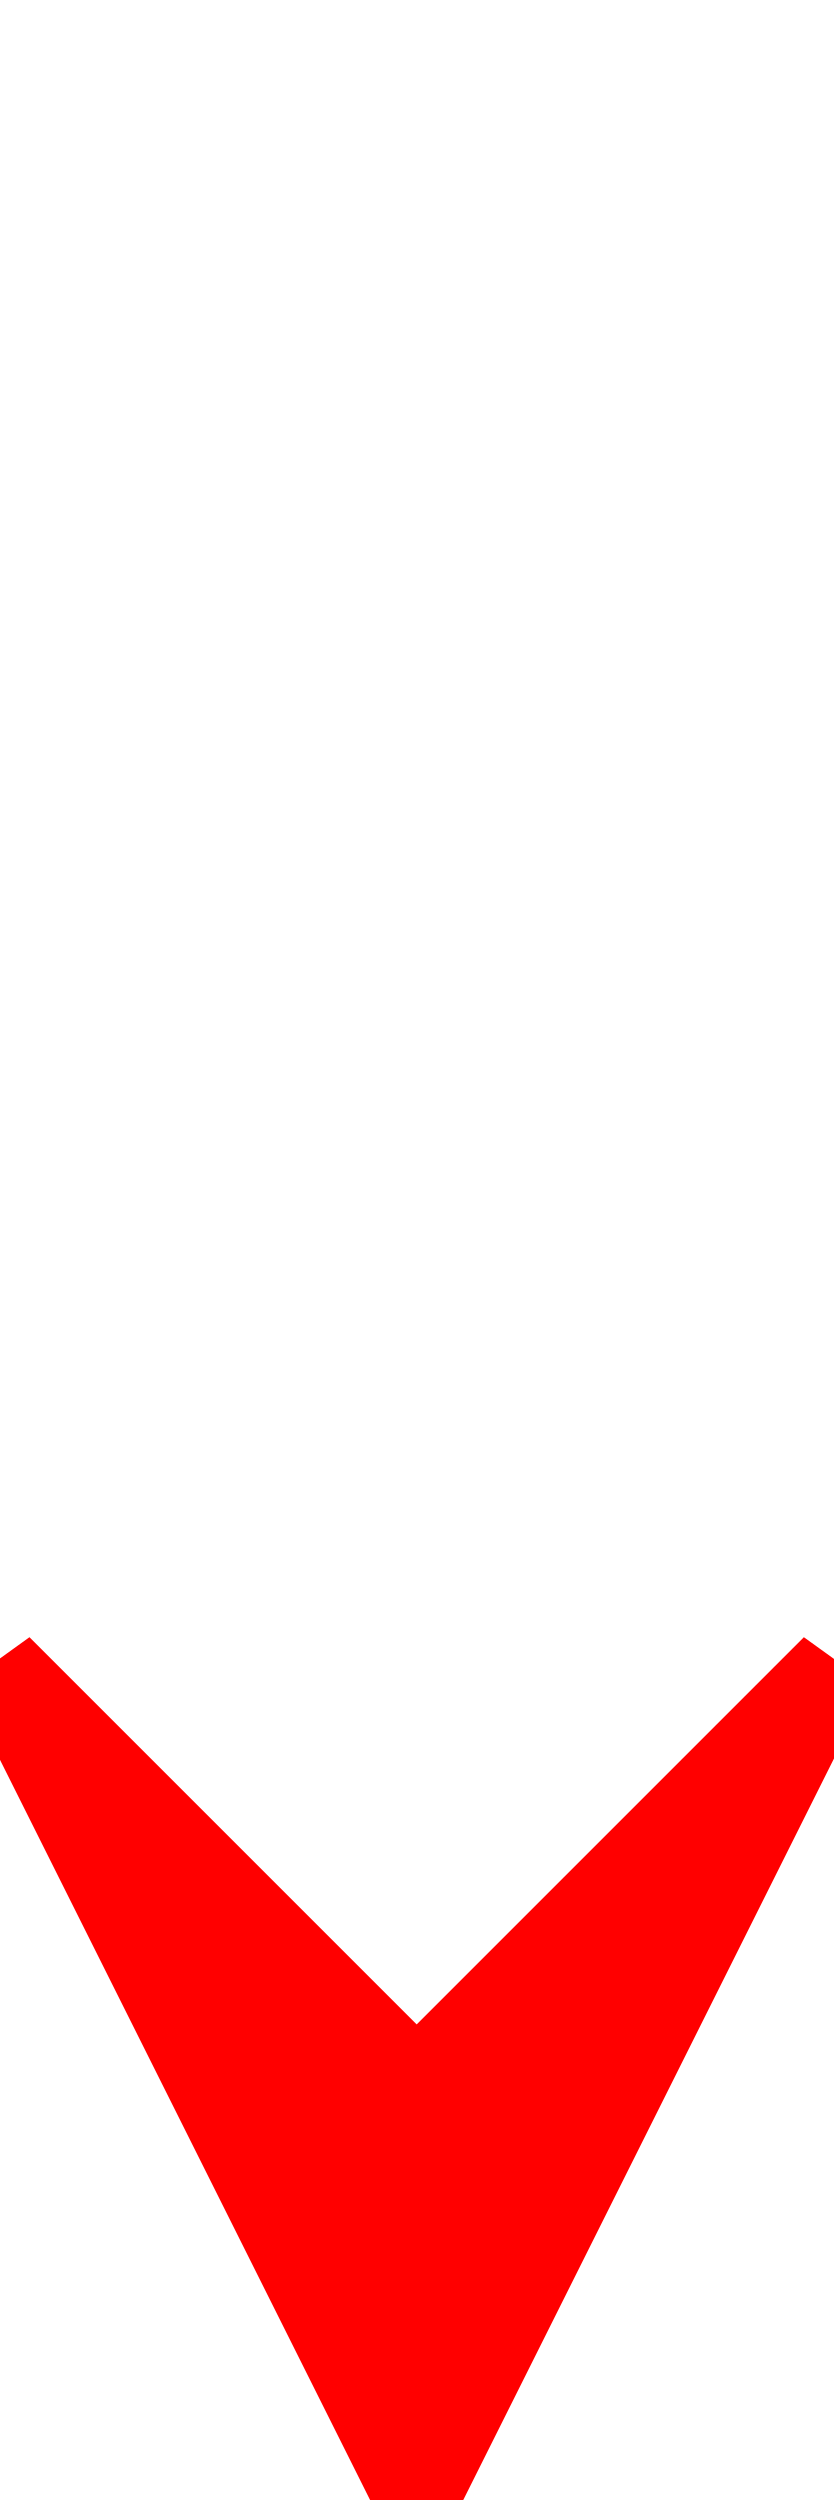
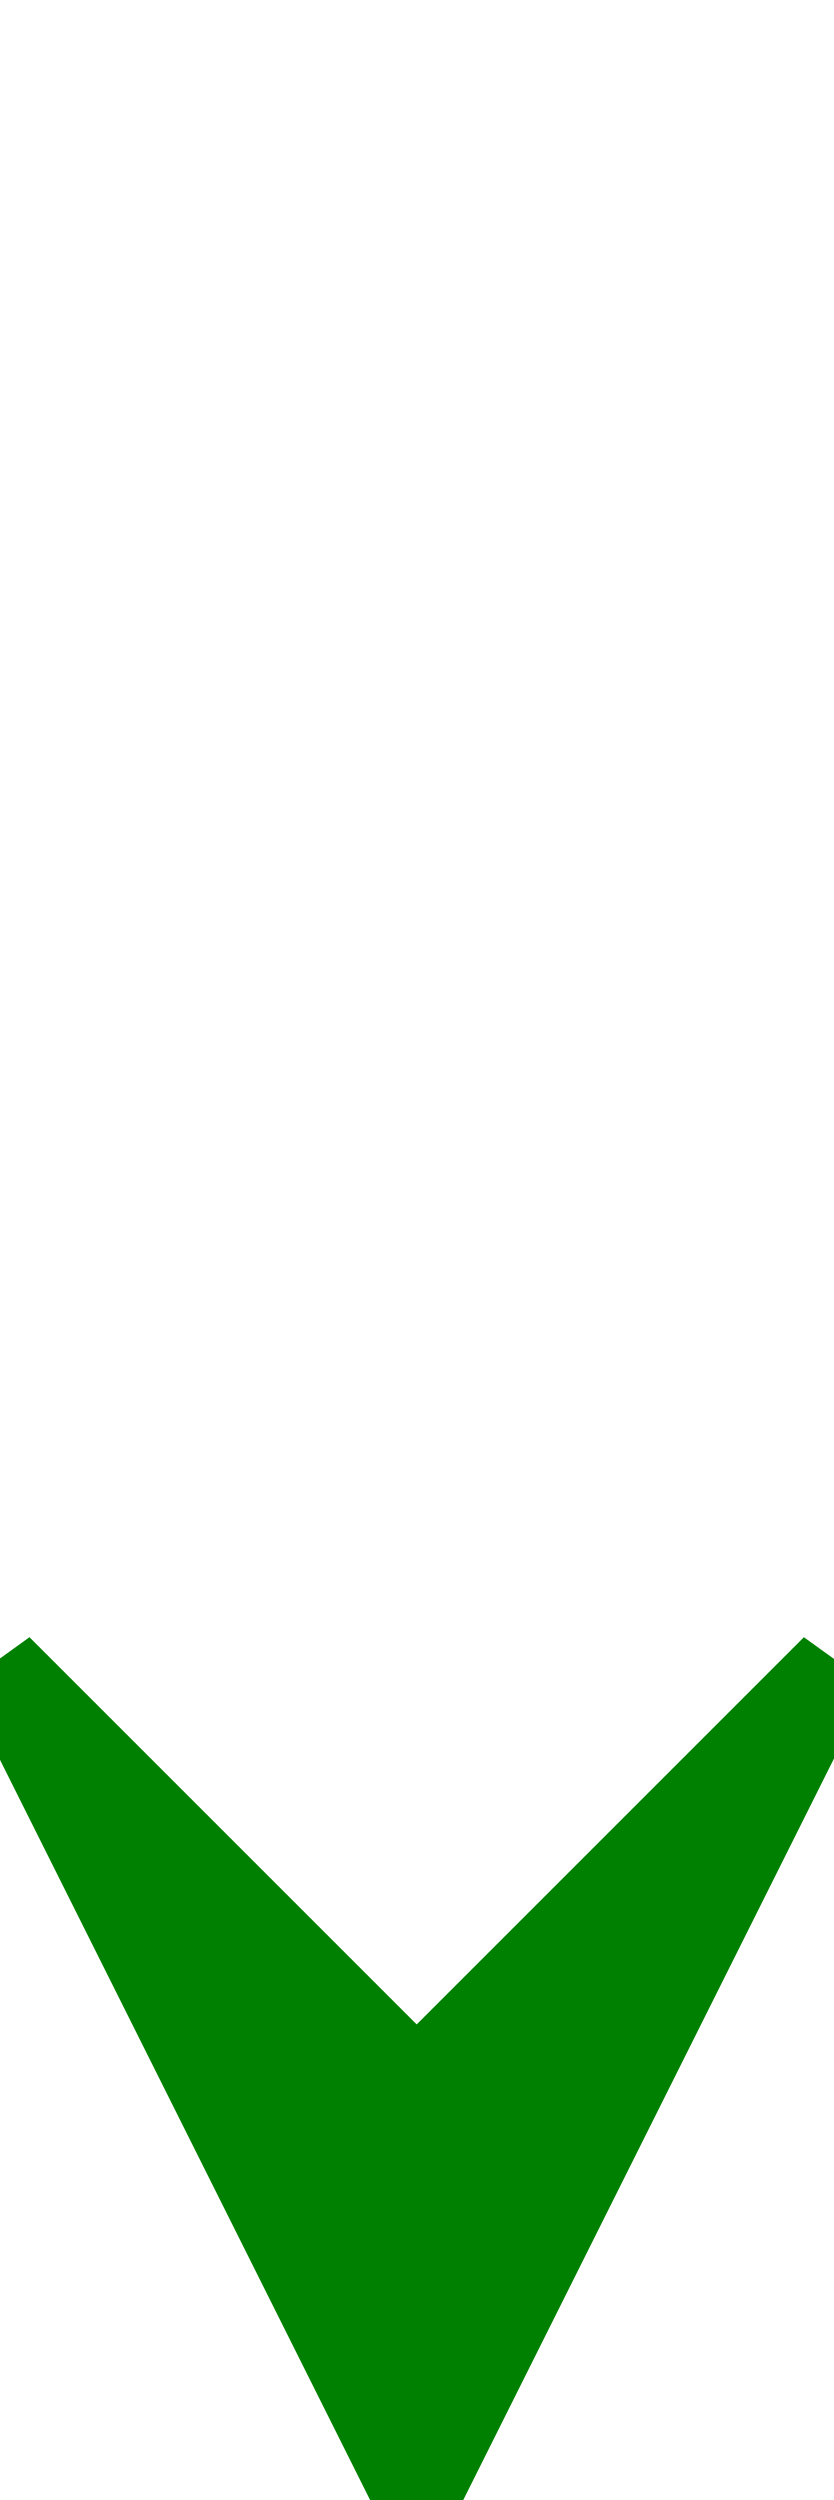
<svg xmlns="http://www.w3.org/2000/svg" height="30" width="10">
-   <polygon points="0,20 5,25 10,20 5,30" style="fill:#ff0000;stroke:#ff0000;stroke-width:1" />
+   <polygon points="0,20 5,25 10,20 5,30" style="fill:#008000;stroke:#008000;stroke-width:1" />
  Sorry, your browser does not support inline SVG.
</svg>
